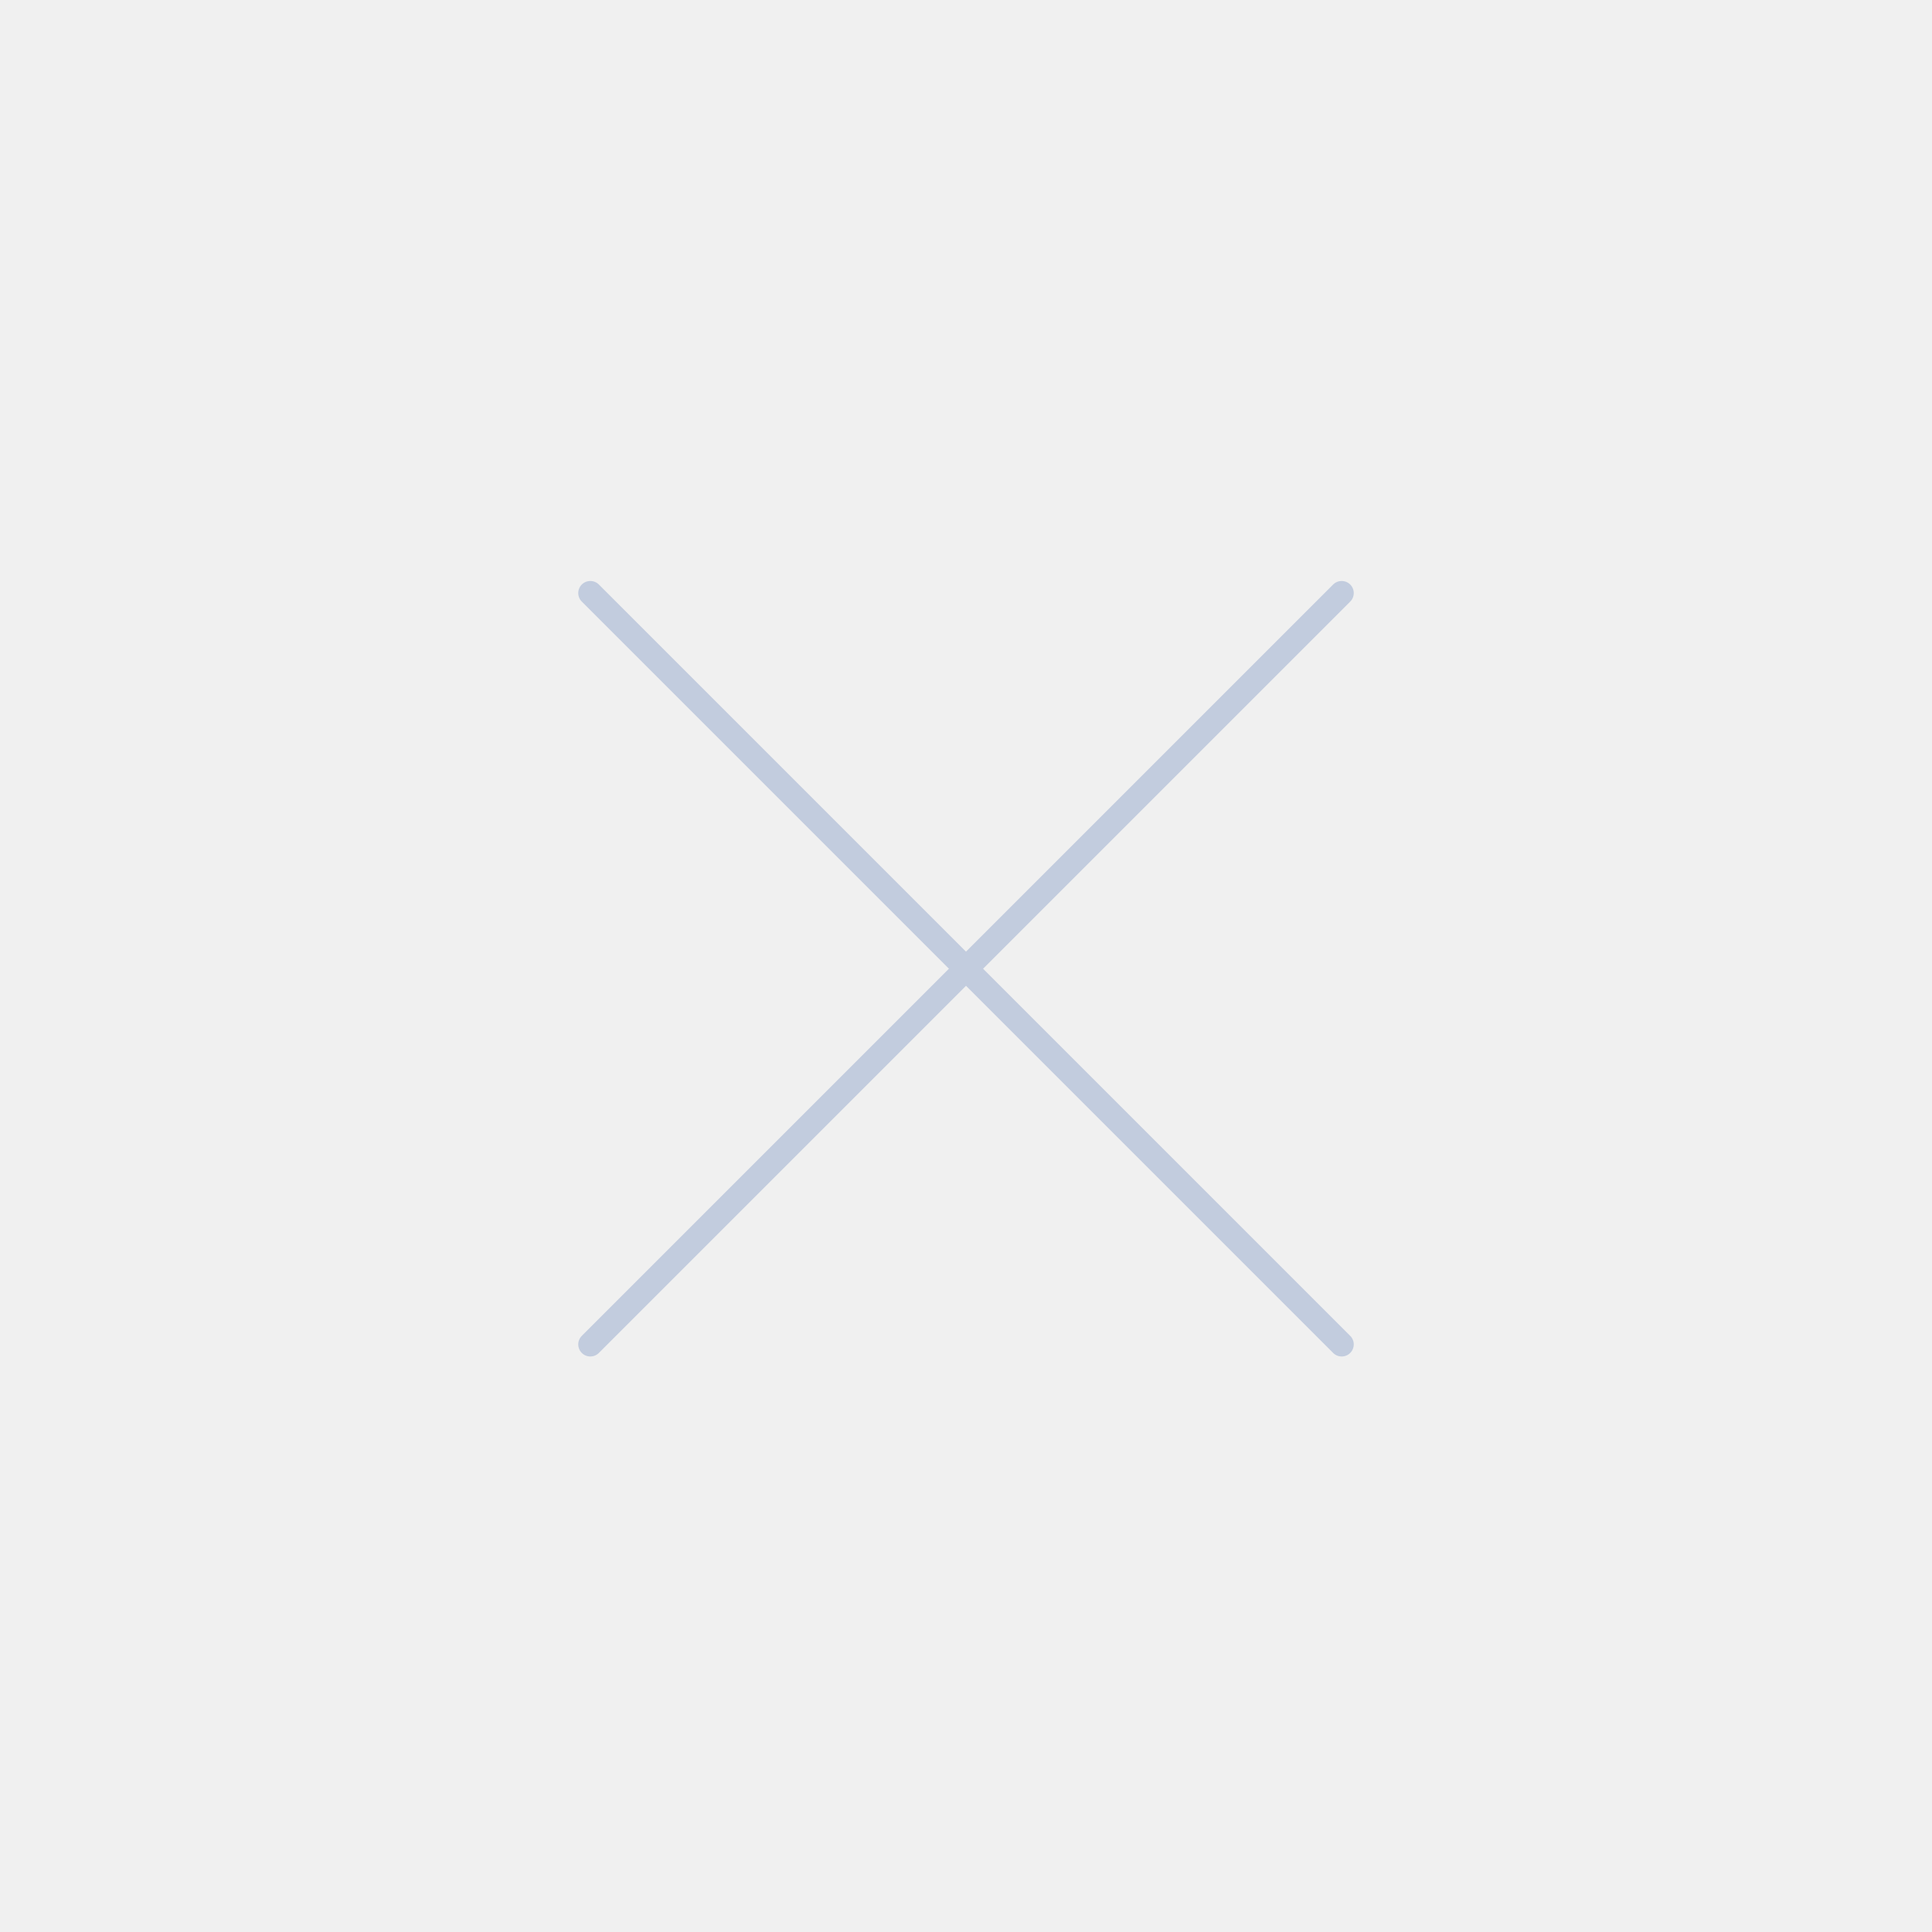
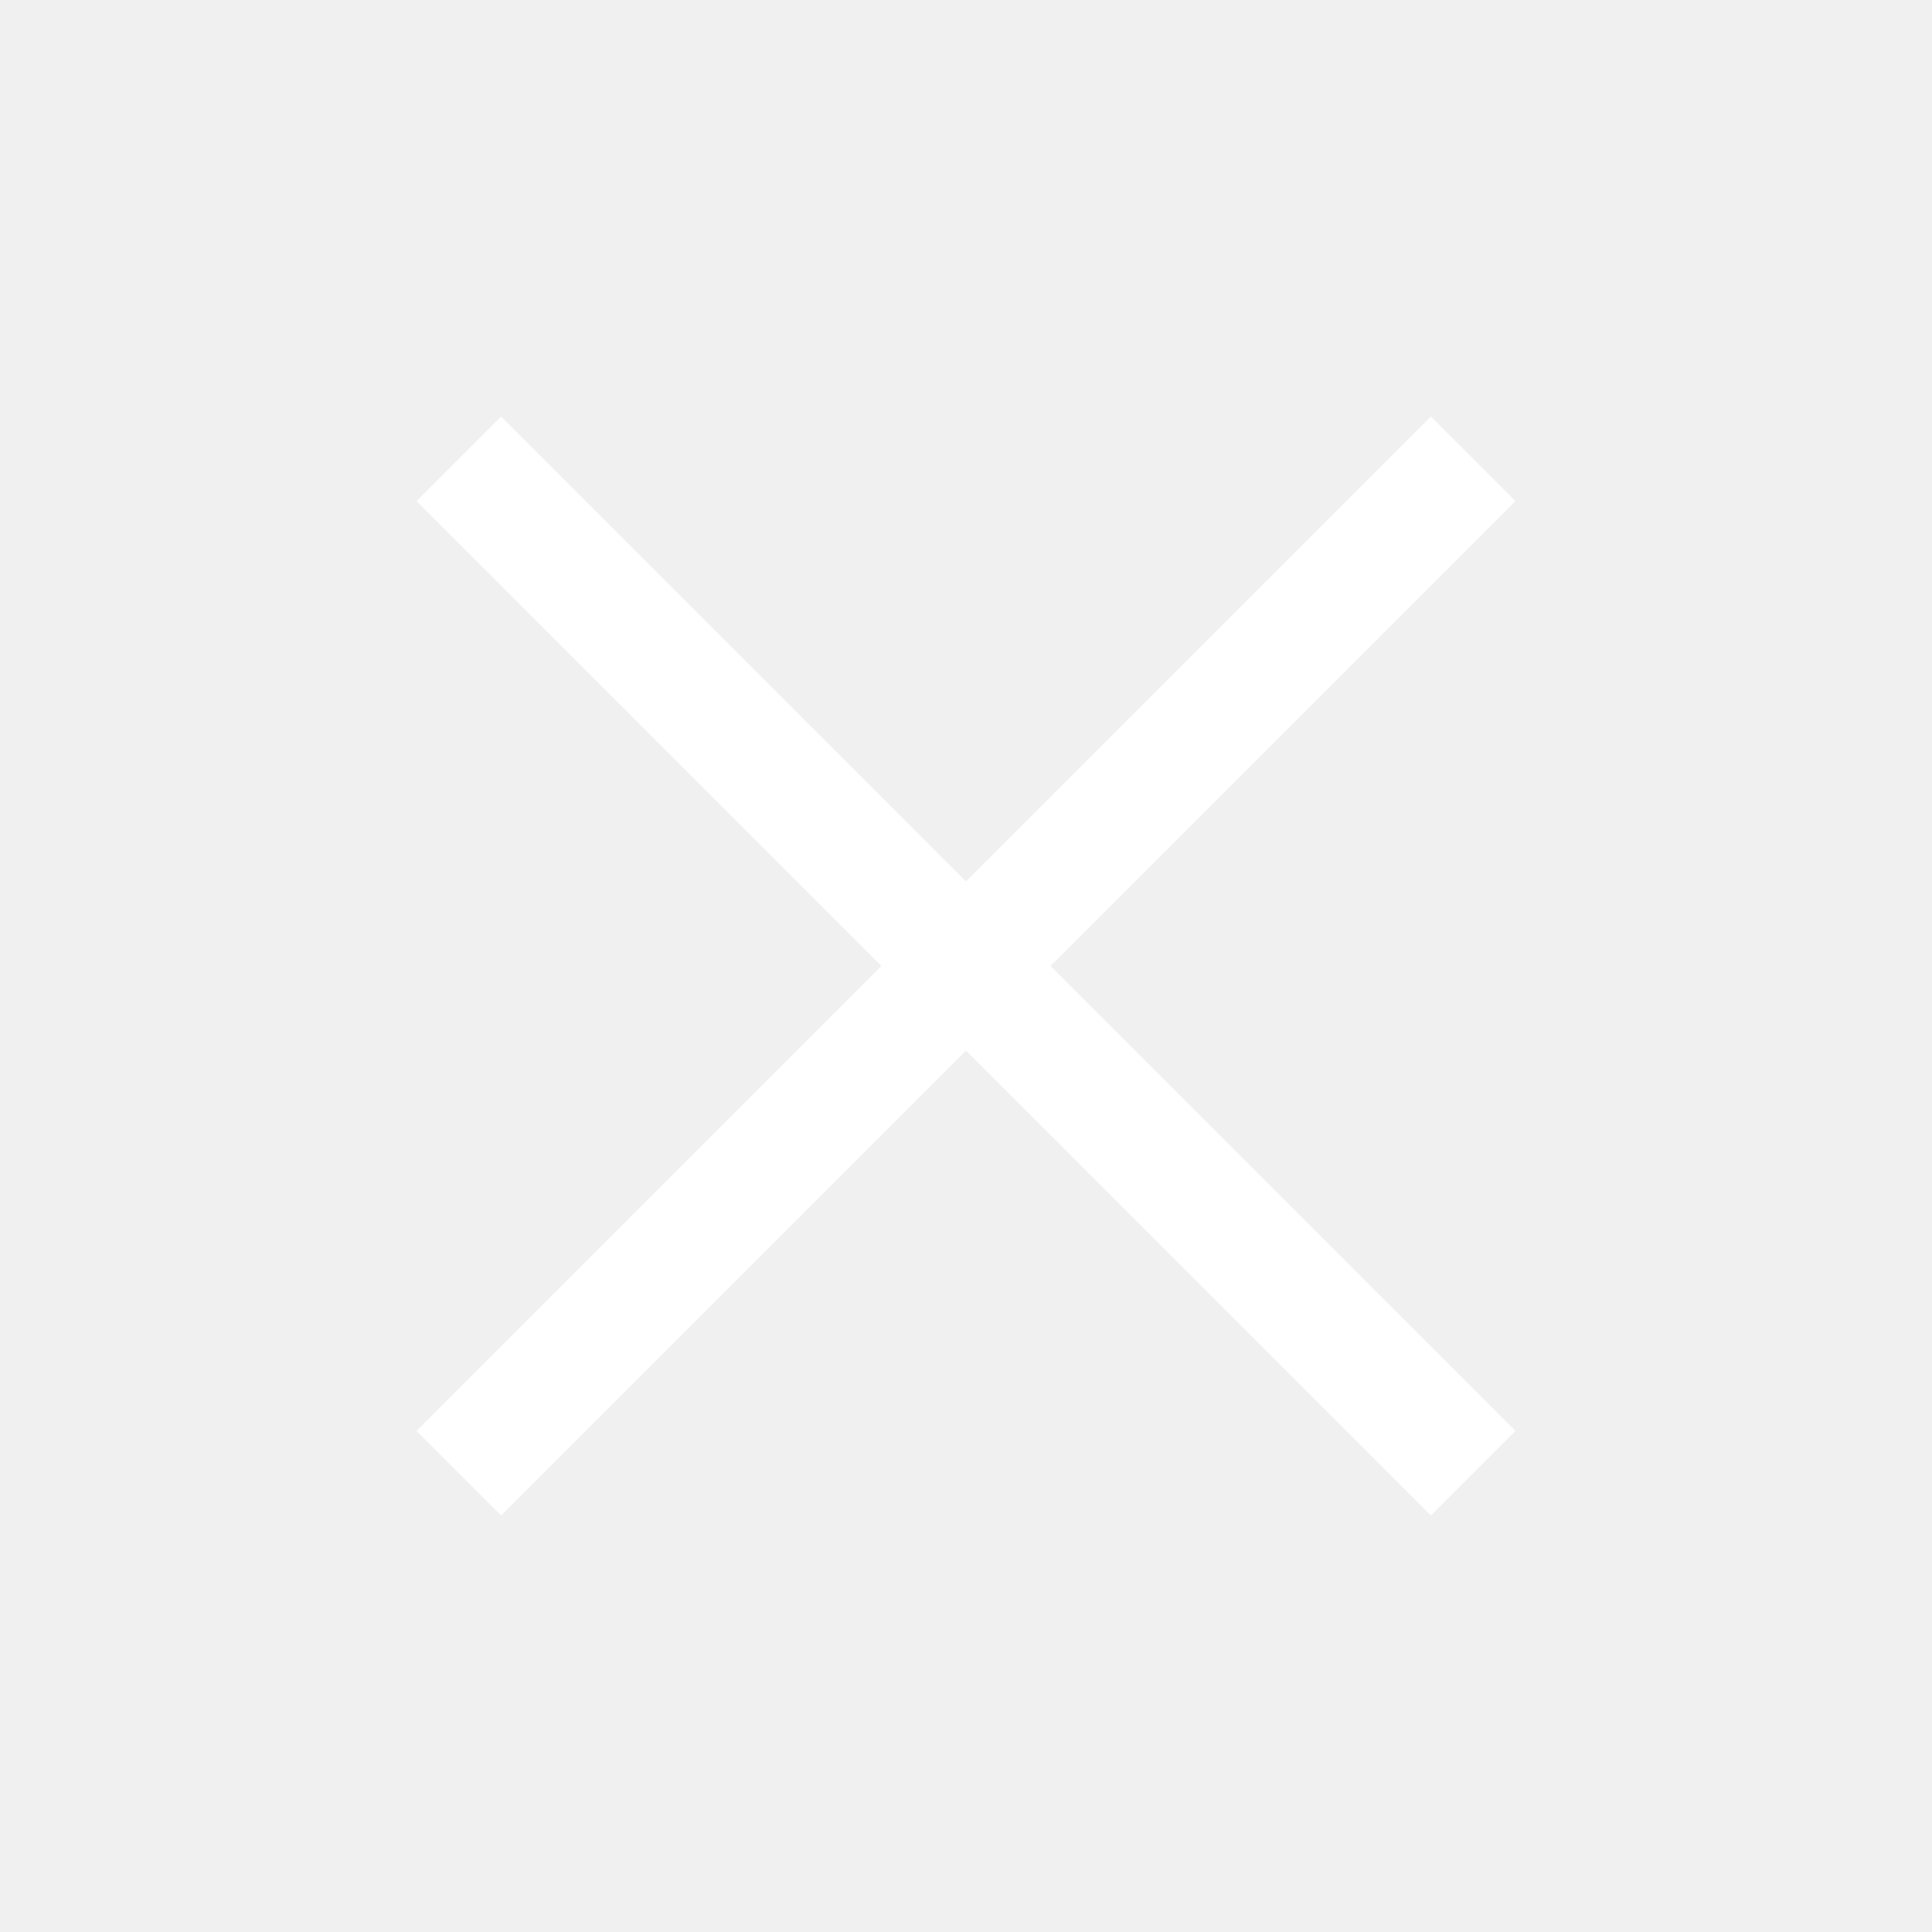
- <svg xmlns="http://www.w3.org/2000/svg" width="80" height="80" viewBox="0 0 80 80" fill="none">
-   <path d="M55.556 55.669L24.444 24.557" stroke="#C2CCDE" stroke-linecap="round" stroke-linejoin="round" />
-   <path d="M24.444 55.669L55.556 24.557" stroke="#C2CCDE" stroke-linecap="round" stroke-linejoin="round" />
+ <svg xmlns="http://www.w3.org/2000/svg" height="48" viewBox="0 -960 960 960" width="48" fill="#fff">
+   <path d="m249-207-42-42 231-231-231-231 42-42 231 231 231-231 42 42-231 231 231 231-42 42-231-231-231 231Z" />
</svg>
